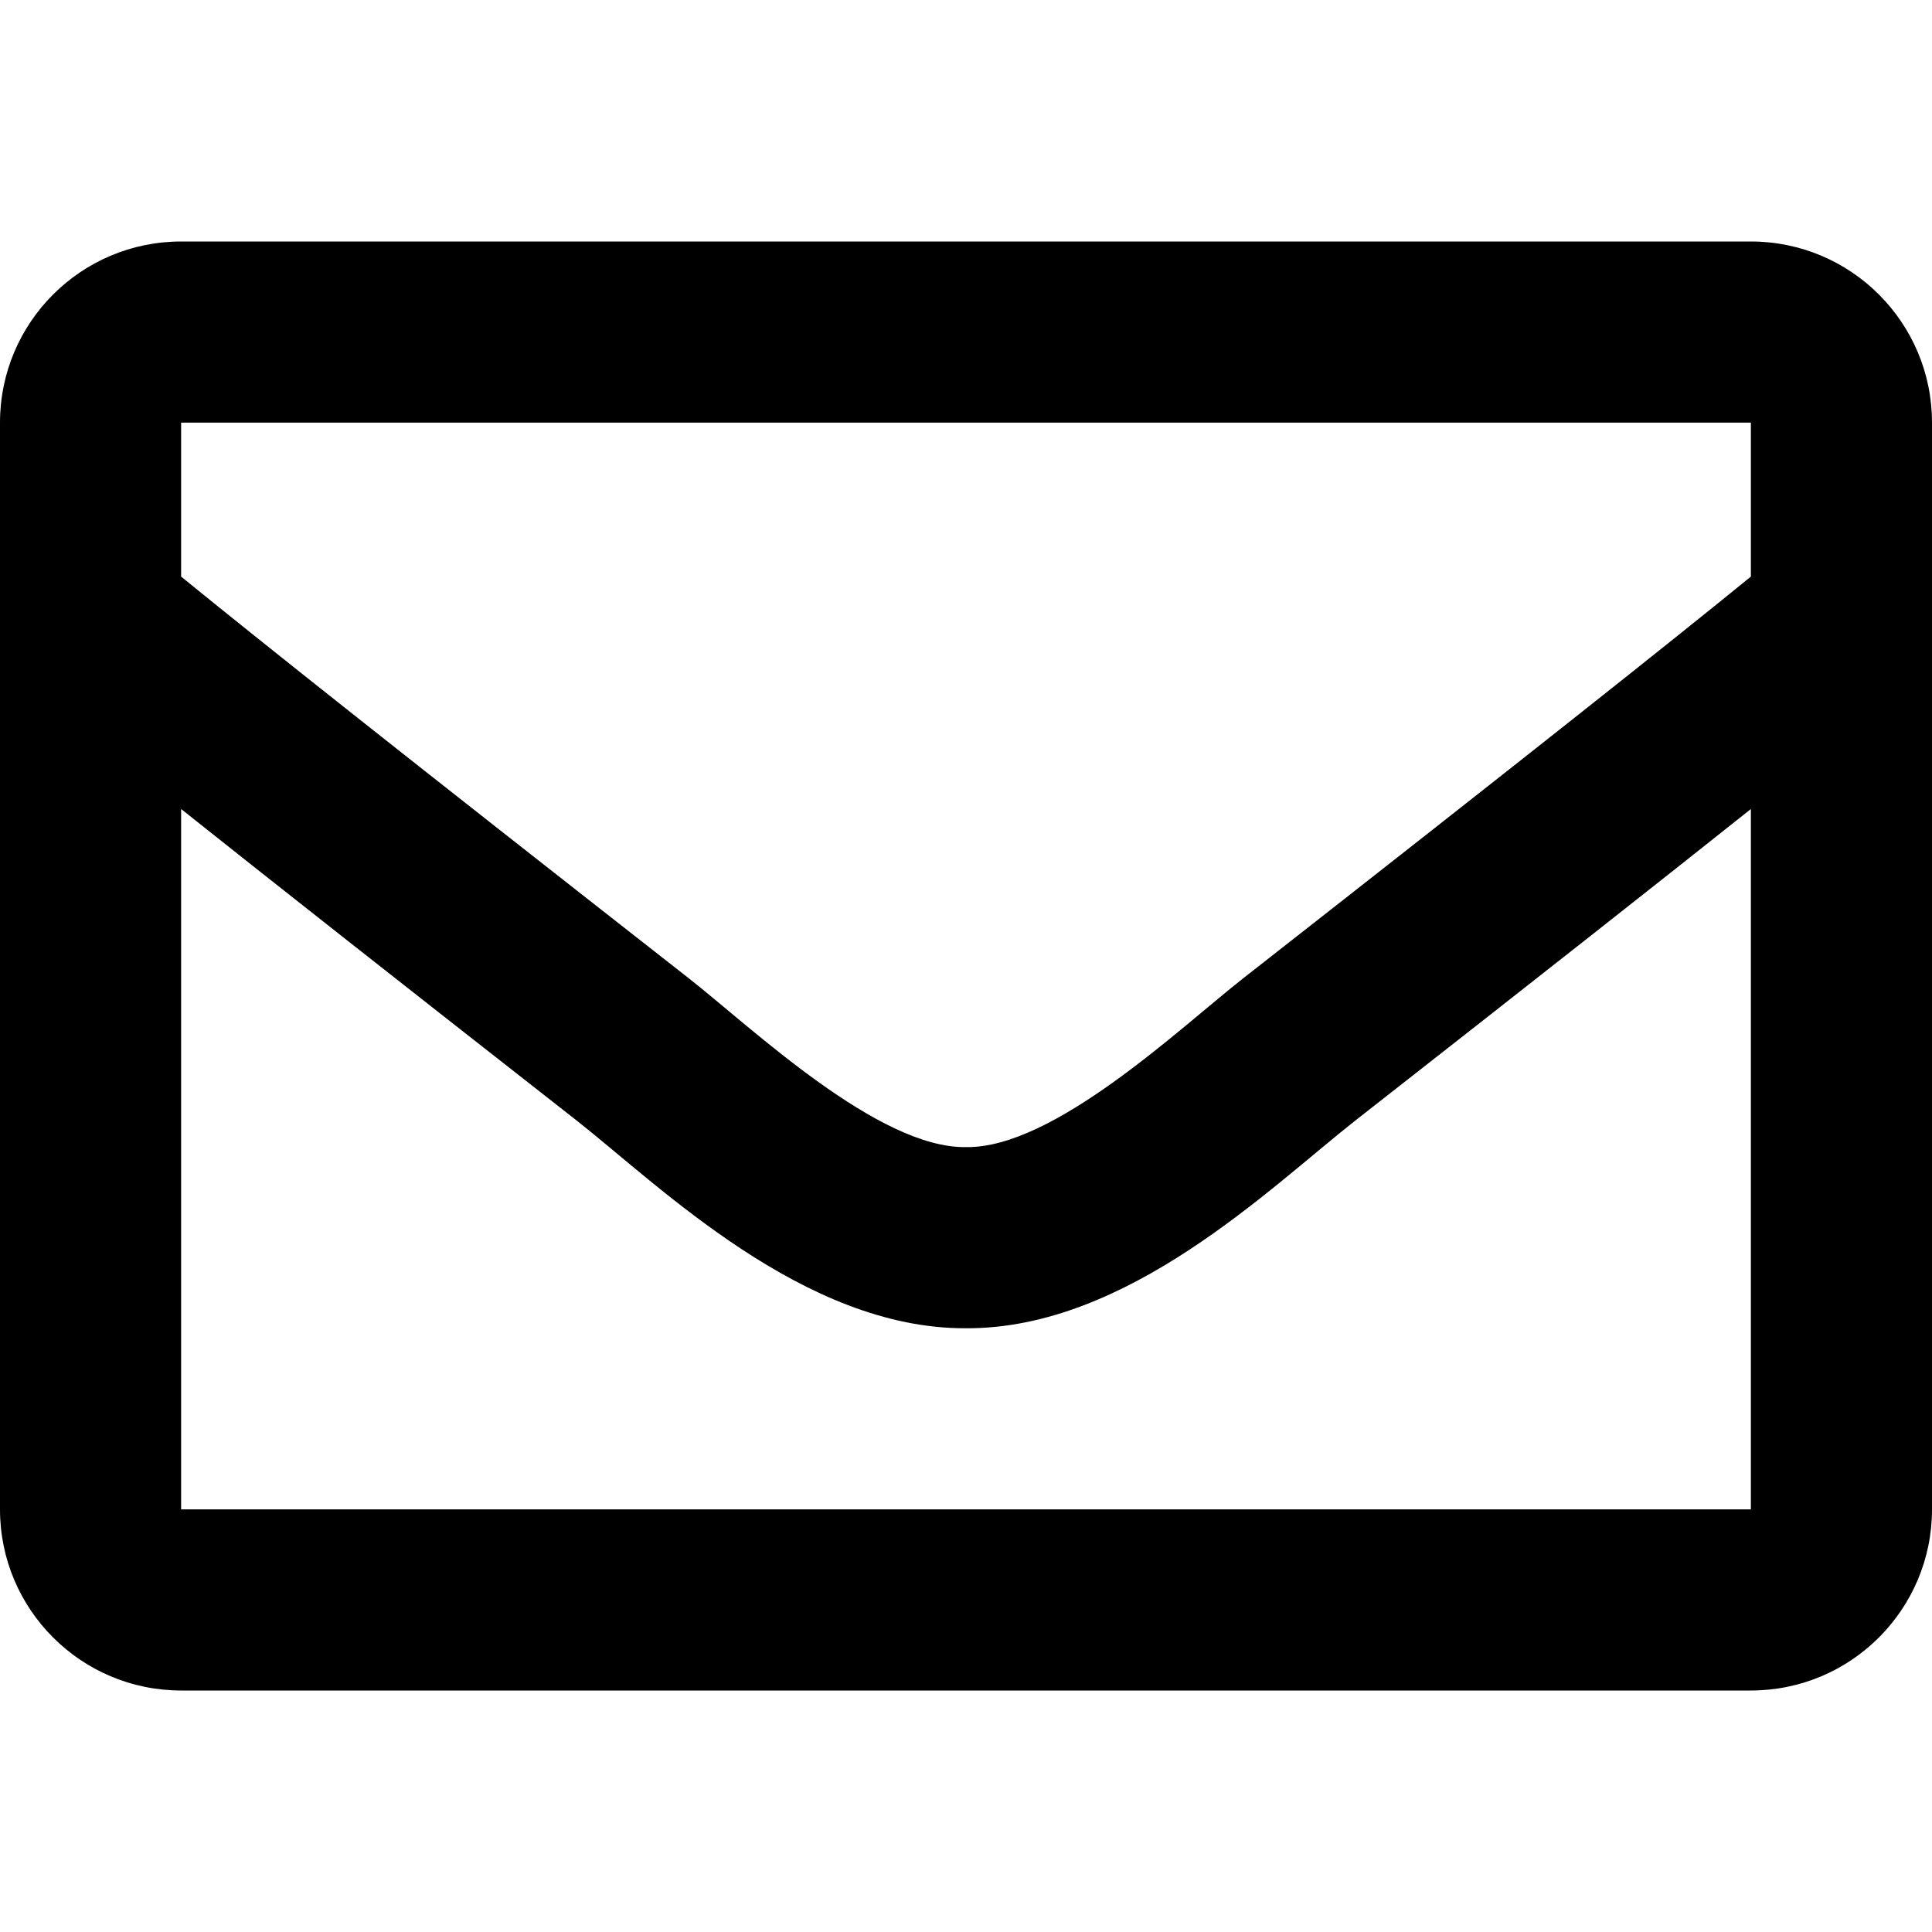
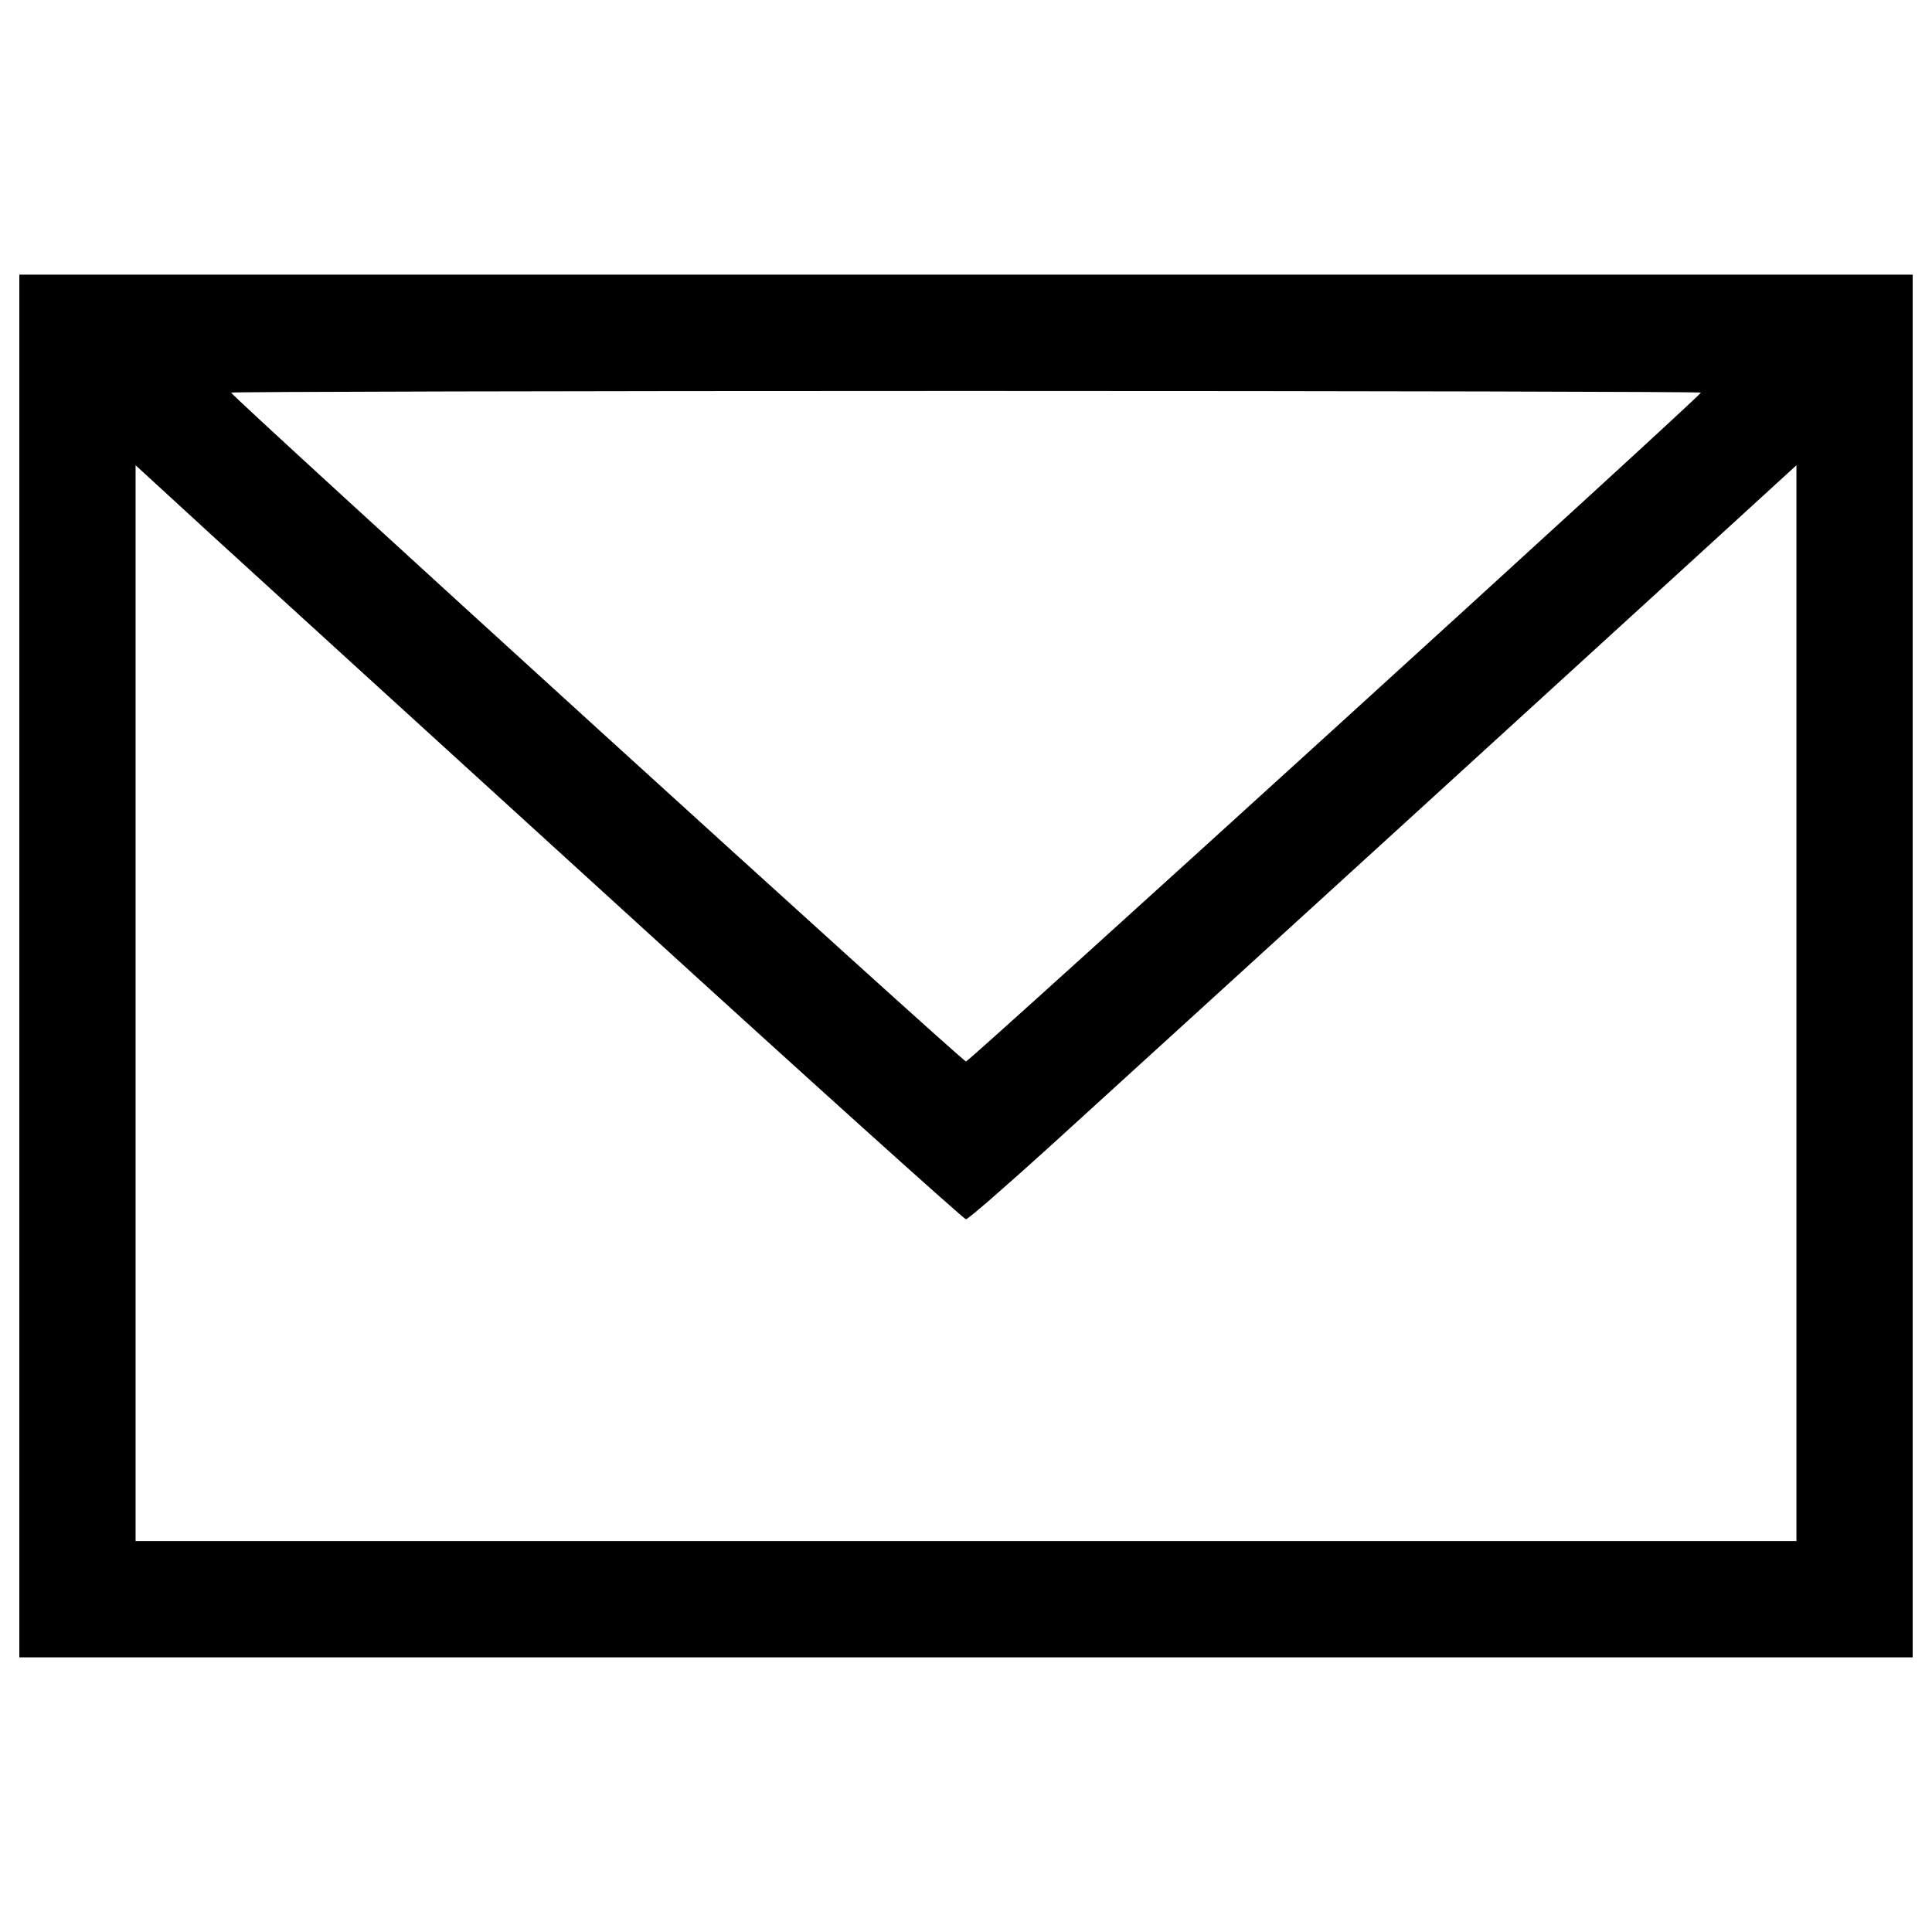
- <svg xmlns="http://www.w3.org/2000/svg" viewBox="0 0 512 512">
-   <path d="M464 64H48C21.49 64 0 85.49 0 112v288c0 26.51 21.49 48 48 48h416c26.51 0 48-21.49 48-48V112c0-26.51-21.49-48-48-48zm0 48v40.805c-22.422 18.259-58.168 46.651-134.587 106.49-16.841 13.247-50.201 45.072-73.413 44.701-23.208.375-56.579-31.459-73.413-44.701C106.18 199.465 70.425 171.067 48 152.805V112h416zM48 400V214.398c22.914 18.251 55.409 43.862 104.938 82.646 21.857 17.205 60.134 55.186 103.062 54.955 42.717.231 80.509-37.199 103.053-54.947 49.528-38.783 82.032-64.401 104.947-82.653V400H48z" />
+ <svg xmlns="http://www.w3.org/2000/svg" version="1.1" x="0px" y="0px" viewBox="0 0 1000 1000" enable-background="new 0 0 1000 1000" xml:space="preserve">
+   <g>
+     <g transform="translate(0,511) scale(0.1,-0.1)">
+       <path d="M100,110v-3578.3h4900h4900V110v3578.3H5000H100V110z M8803.9,3077.9c0-17.2-3786.8-3462.2-3803.9-3462.2c-19.3,0-3803.9,3445-3803.9,3462.2c0,4.3,1710.7,8.6,3803.9,8.6C7093.3,3086.5,8803.9,3082.2,8803.9,3077.9z M3235.6,389.4C4194.1-485.3,4989.3-1201,5000-1201c10.7,0,210.6,174.1,444.9,386.8c909.1,827.4,2920.6,2662.8,3376.3,3079.7l477.1,436.3V-81.3v-2785.3H5000H701.8V-83.4v2785.3l393.3-361.1C1312.1,2143.1,2274.9,1264.1,3235.6,389.4z" />
+     </g>
+   </g>
</svg>
